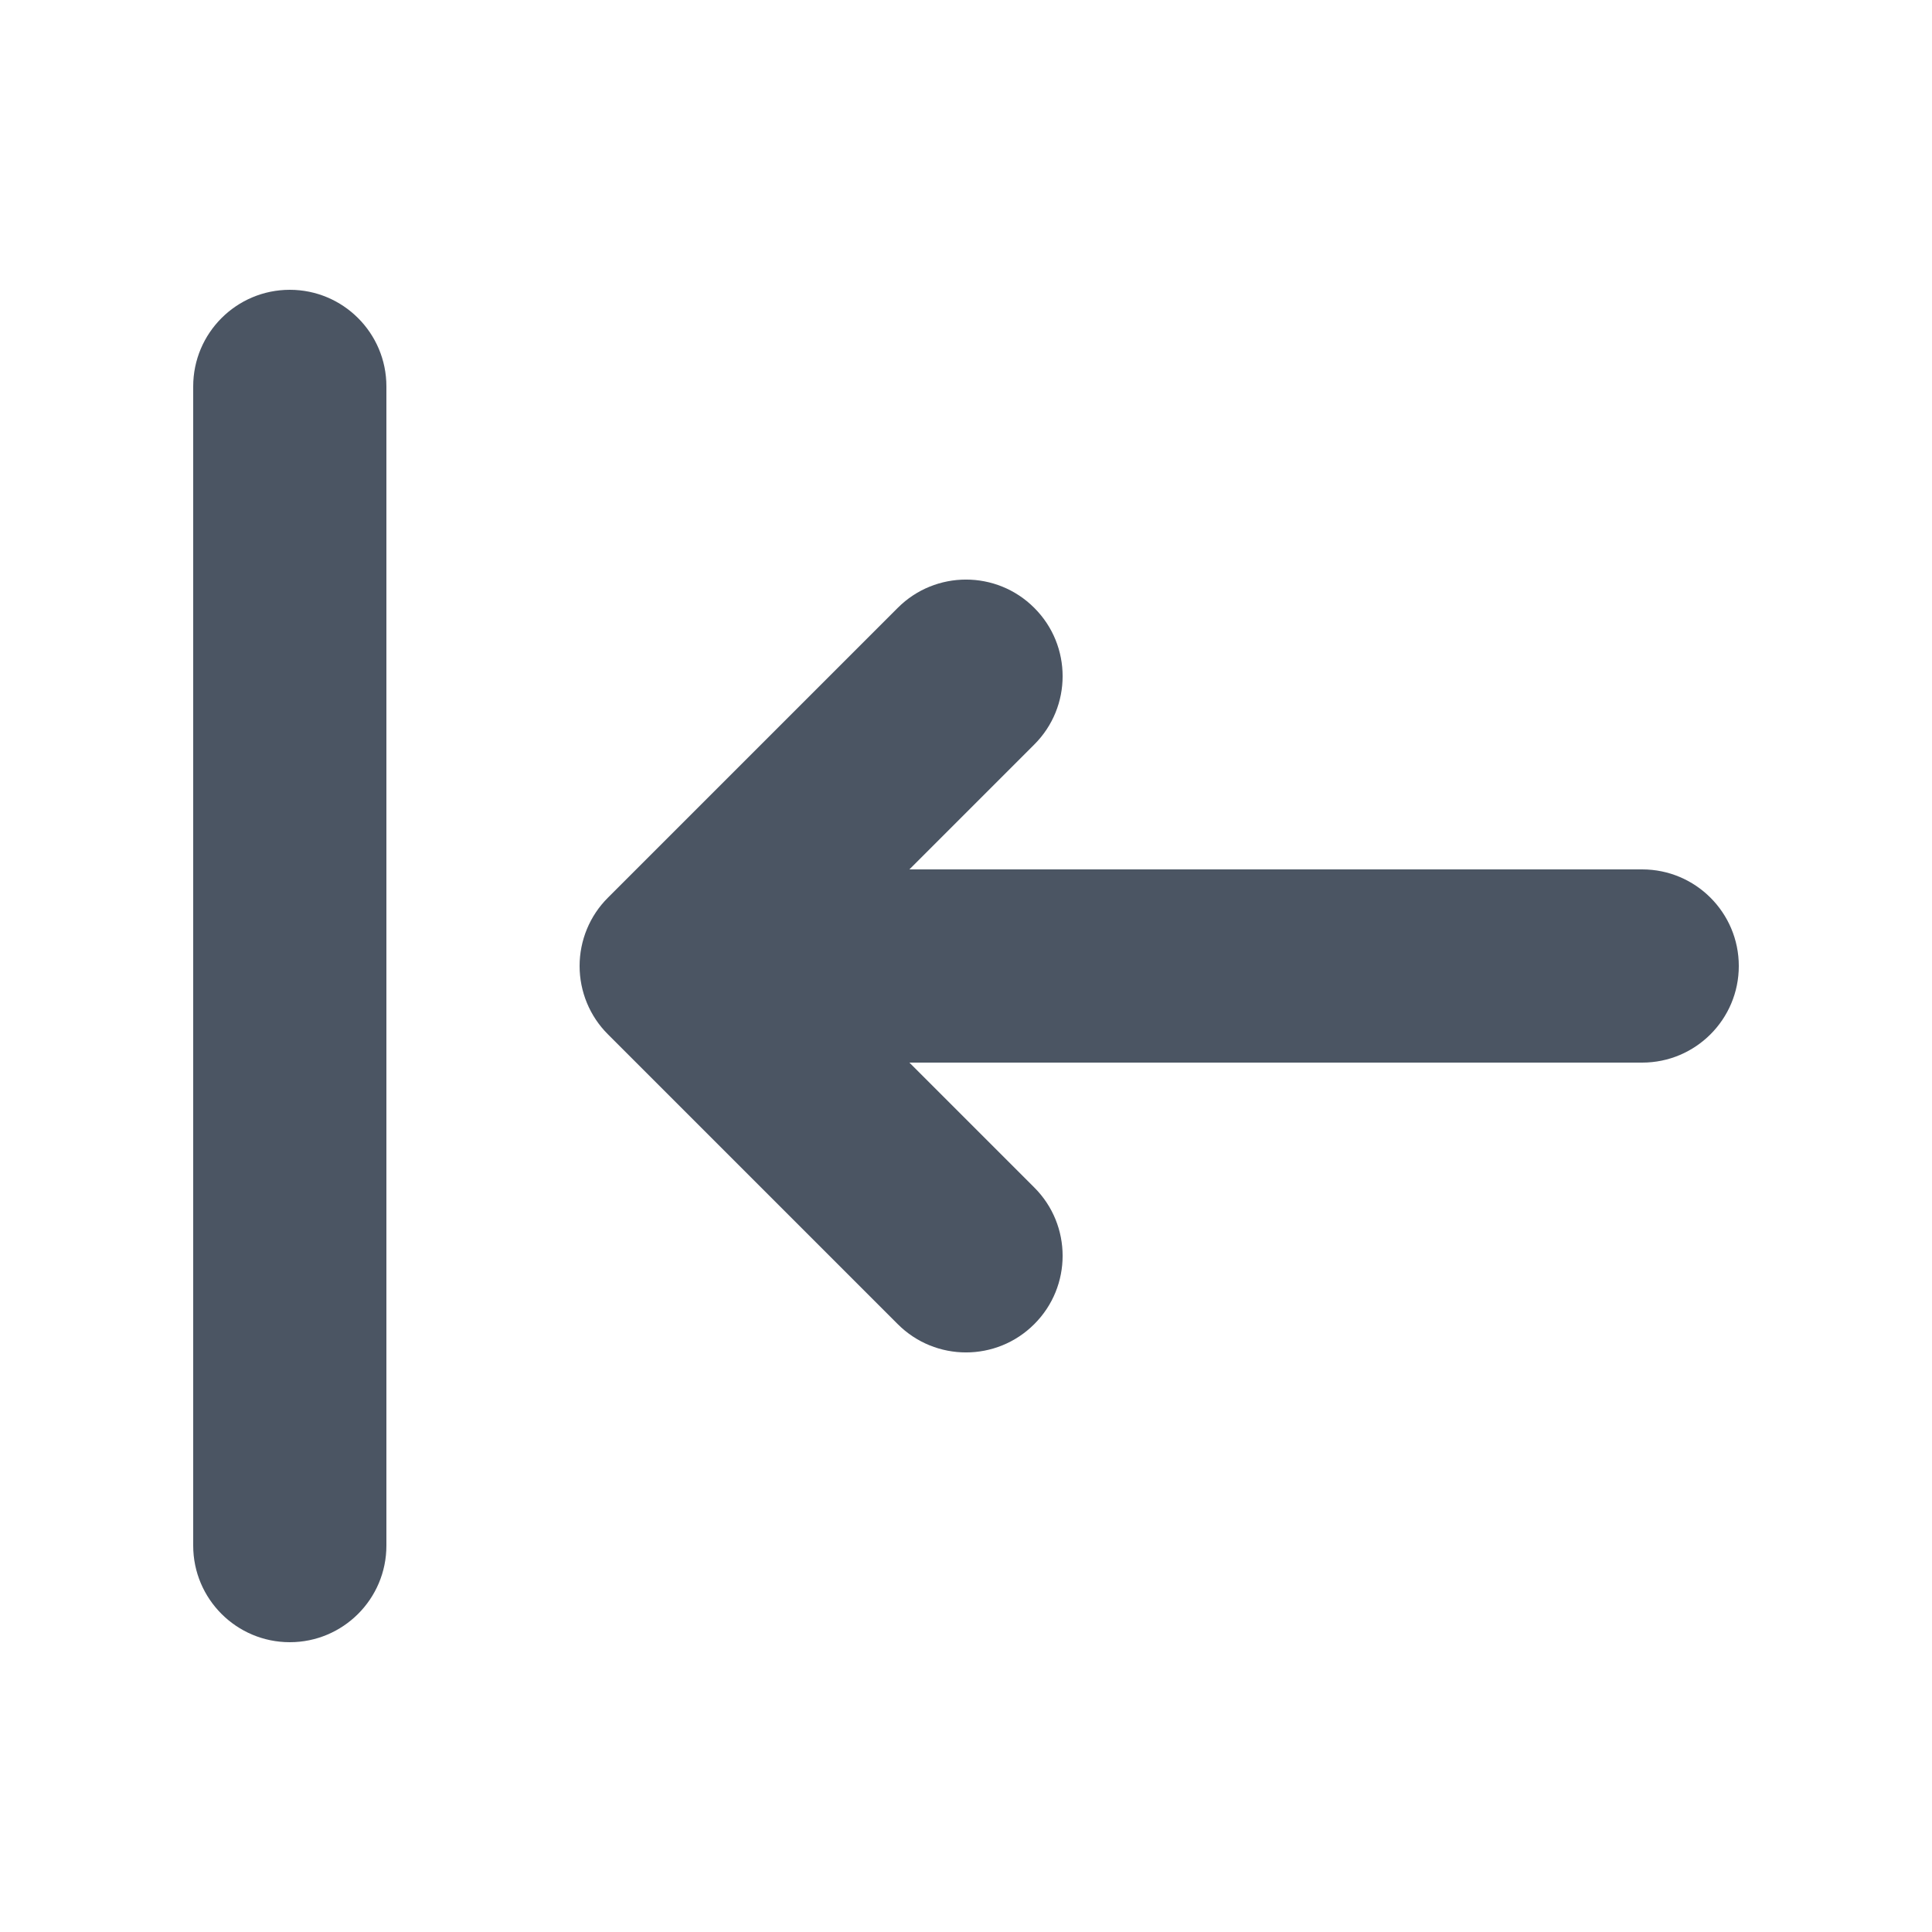
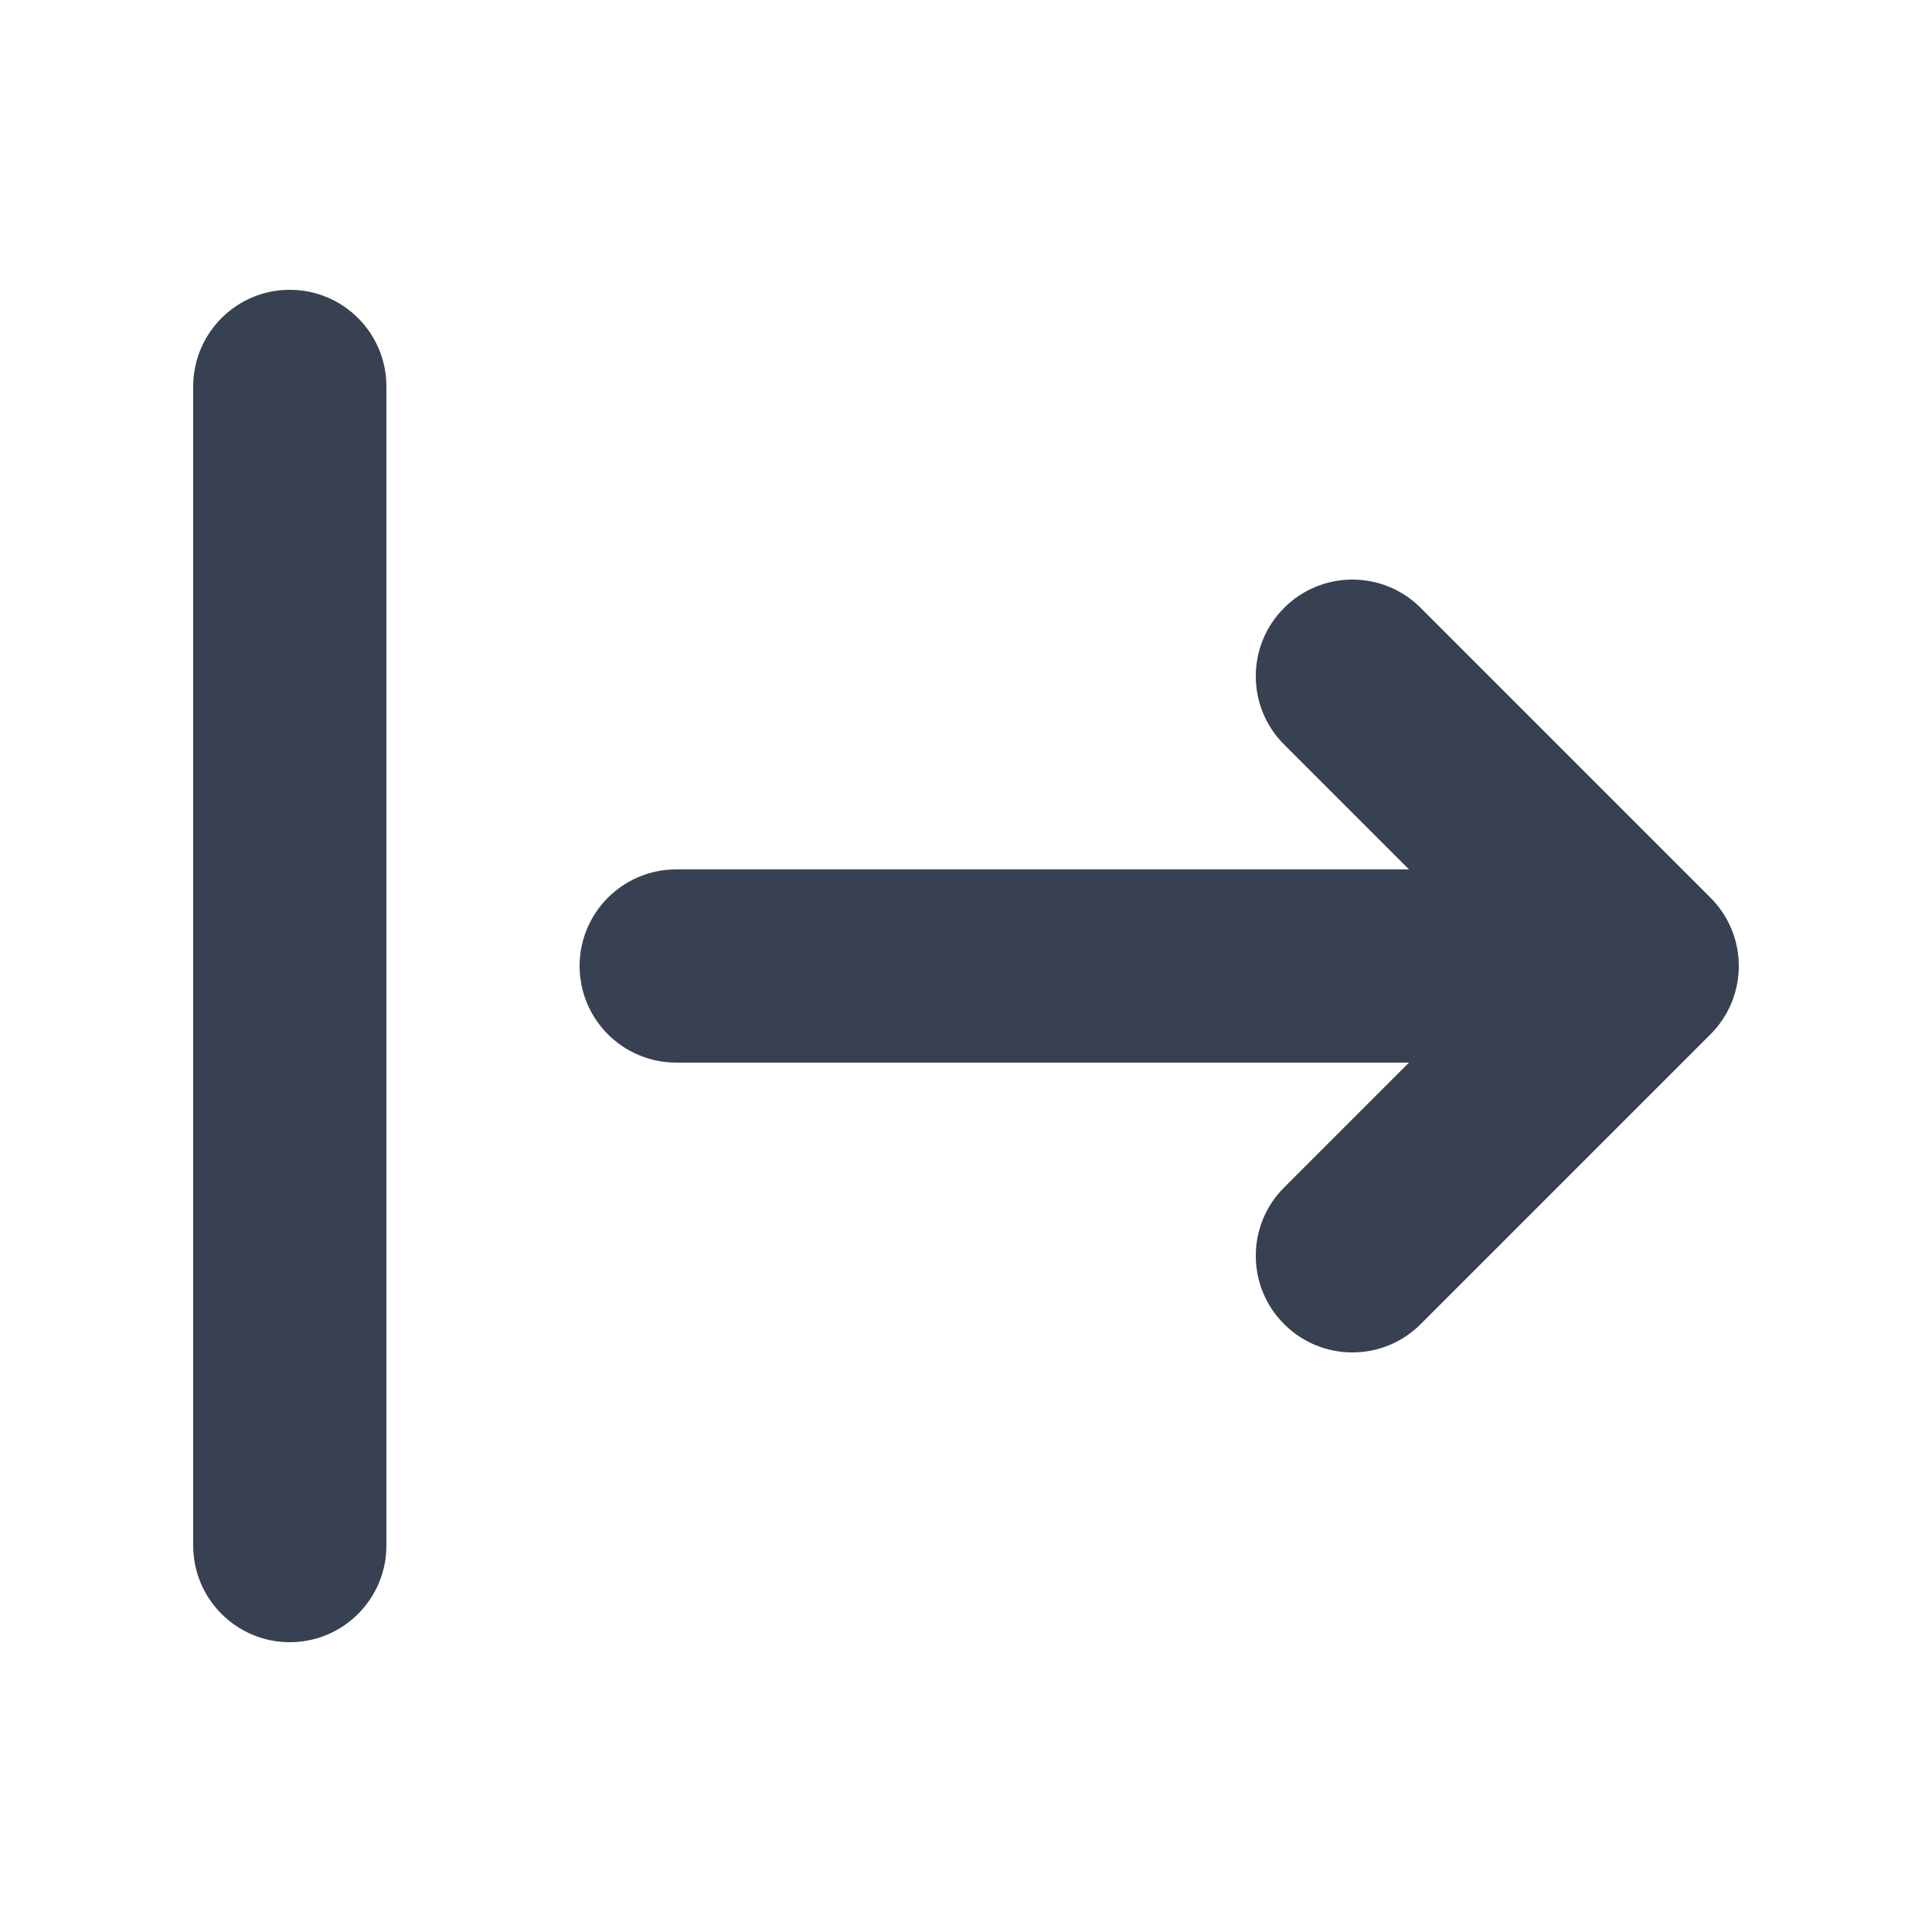
<svg xmlns="http://www.w3.org/2000/svg" width="20" height="20" viewBox="0 0 20 20" fill="none">
-   <path fill-rule="evenodd" clip-rule="evenodd" d="M3 3C3.552 3 4 3.448 4 4L4 16C4 16.552 3.552 17 3 17C2.448 17 2 16.552 2 16L2 4C2 3.448 2.448 3 3 3ZM10.707 6.293C11.098 6.683 11.098 7.317 10.707 7.707L9.414 9L17 9C17.552 9 18 9.448 18 10C18 10.552 17.552 11 17 11L9.414 11L10.707 12.293C11.098 12.683 11.098 13.317 10.707 13.707C10.317 14.098 9.683 14.098 9.293 13.707L6.293 10.707C6.105 10.52 6 10.265 6 10C6 9.735 6.105 9.48 6.293 9.293L9.293 6.293C9.683 5.902 10.317 5.902 10.707 6.293Z" fill="#4B5563" />
+   <path fill-rule="evenodd" clip-rule="evenodd" d="M3 3C2.448 3 2 3.448 2 4V16C2 16.552 2.448 17 3 17C3.552 17 4 16.552 4 16V4C4 3.448 3.552 3 3 3ZM13.293 12.293C12.902 12.683 12.902 13.317 13.293 13.707C13.683 14.098 14.317 14.098 14.707 13.707L17.707 10.707C17.895 10.52 18 10.265 18 10C18 9.735 17.895 9.48 17.707 9.293L14.707 6.293C14.317 5.902 13.683 5.902 13.293 6.293C12.902 6.683 12.902 7.317 13.293 7.707L14.586 9L7 9C6.448 9 6 9.448 6 10C6 10.552 6.448 11 7 11H14.586L13.293 12.293Z" fill="#374151" />
</svg>
